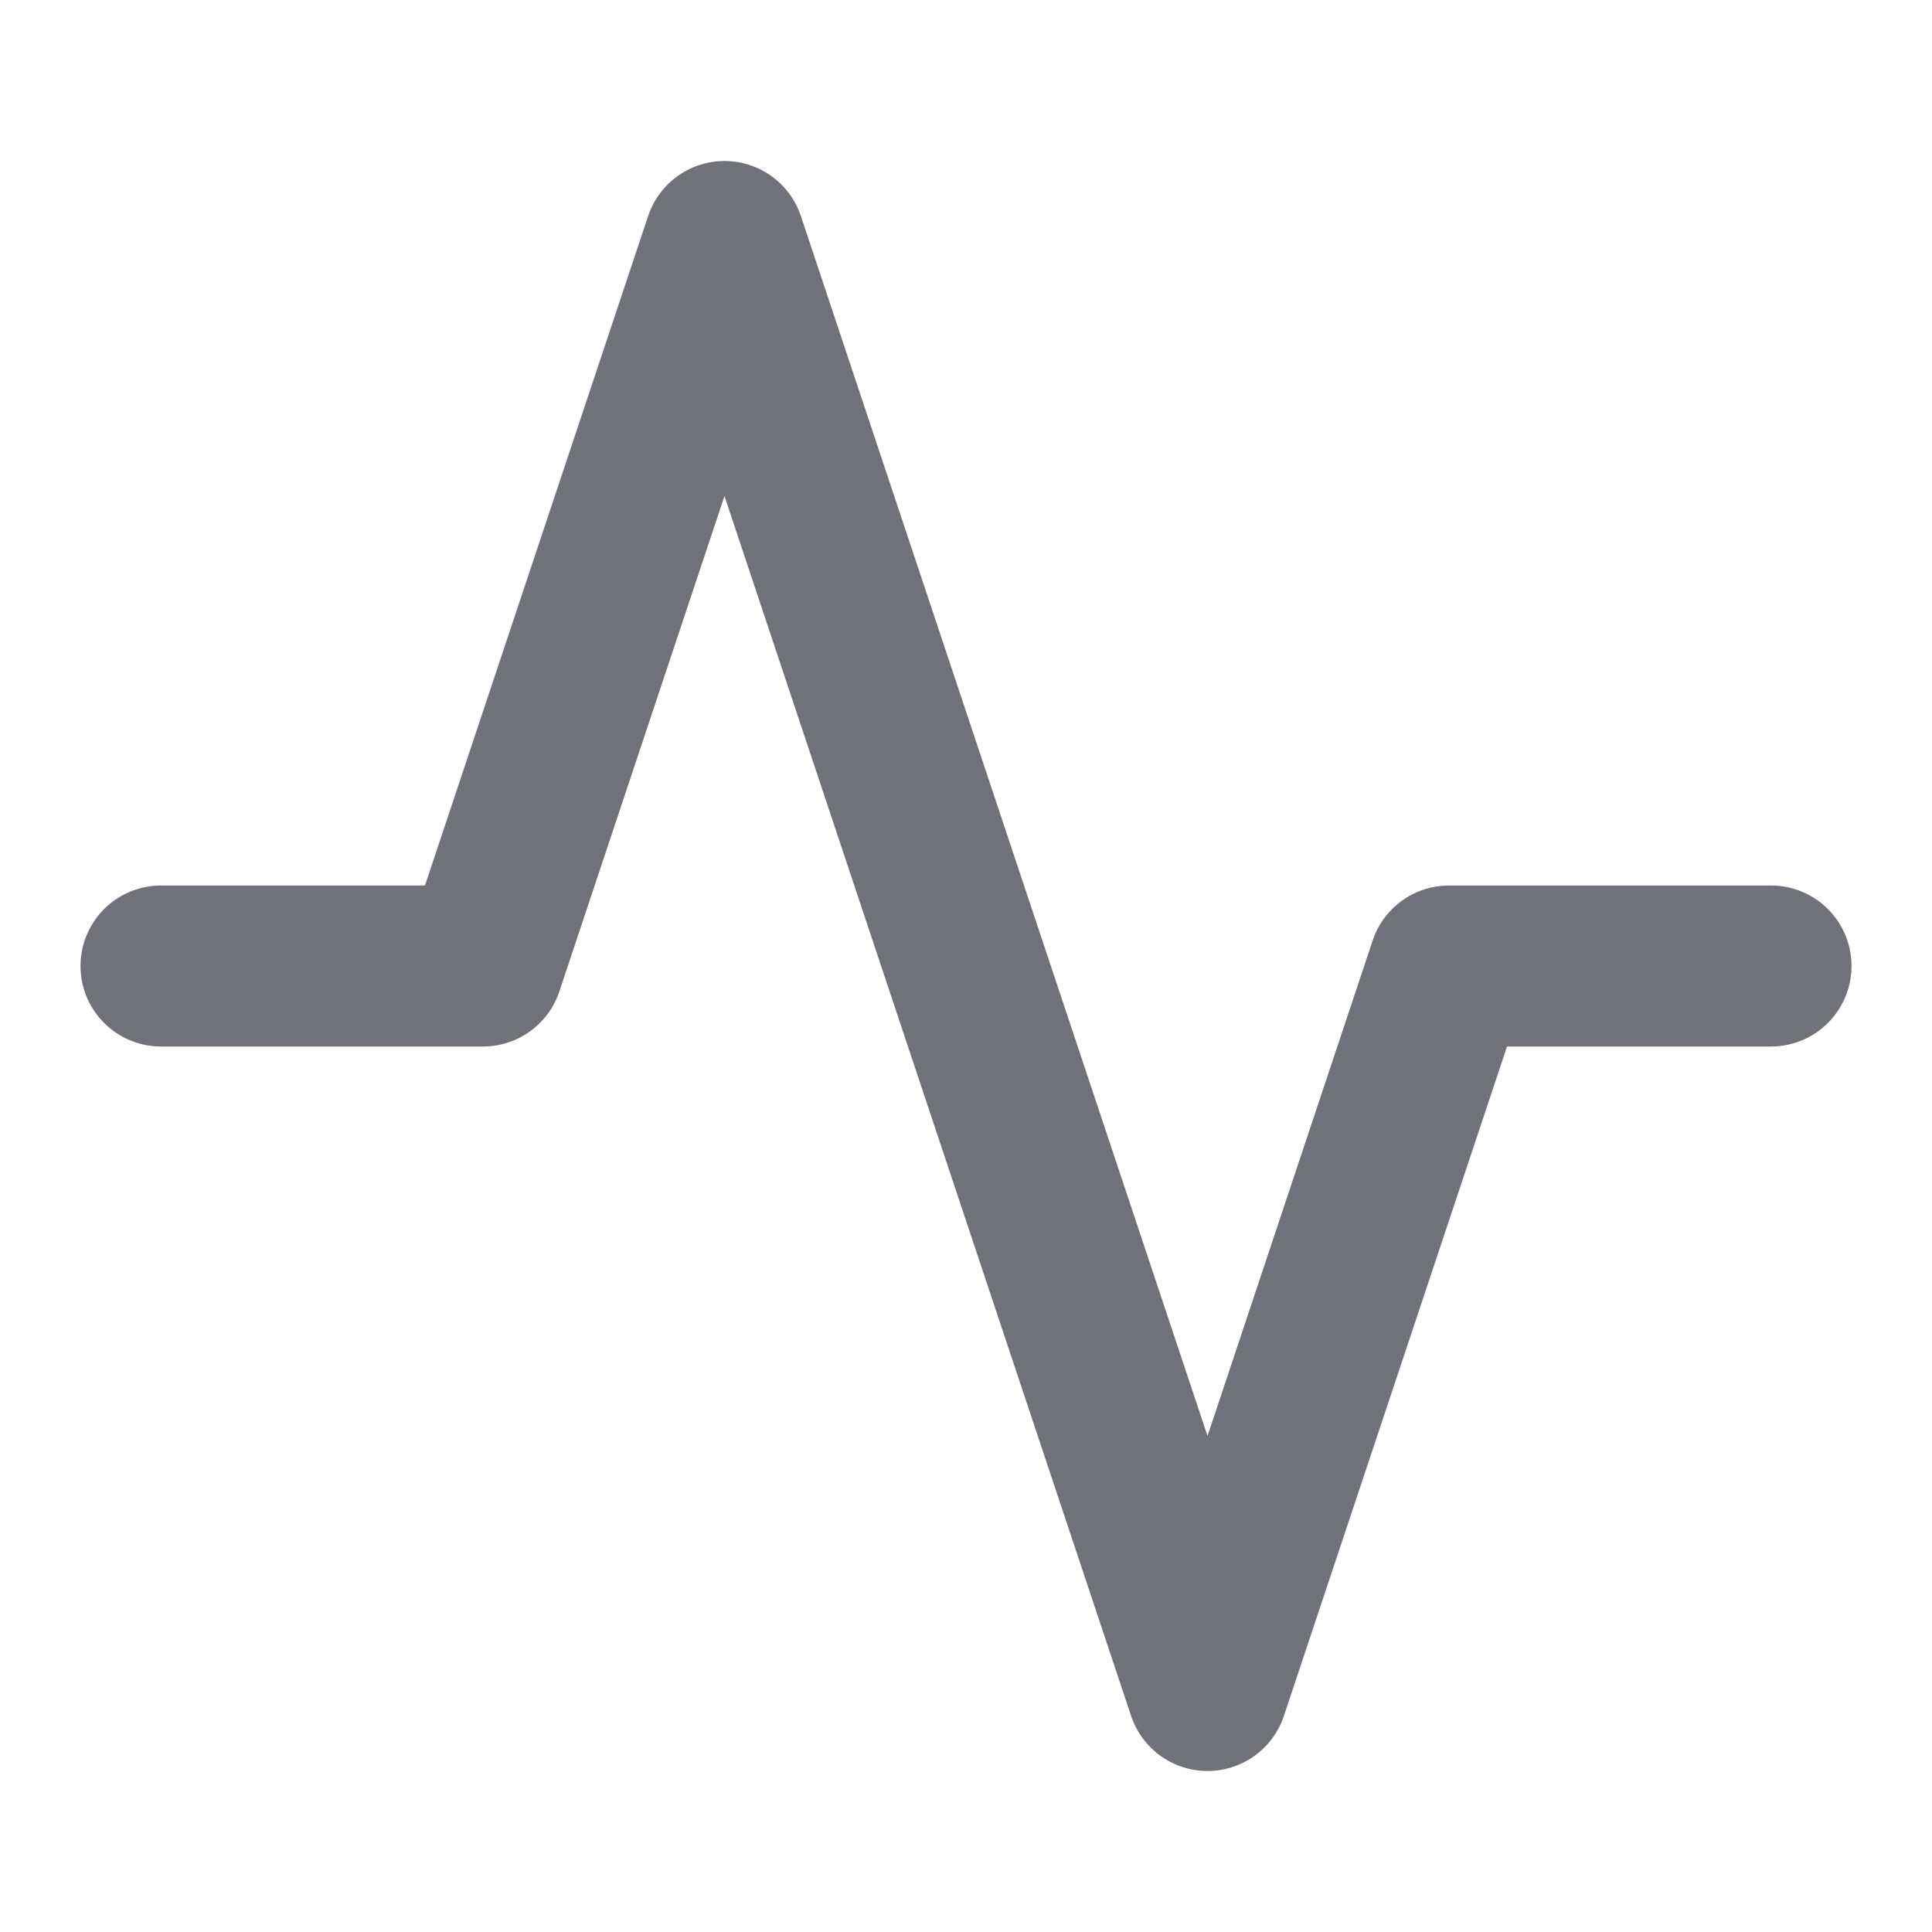
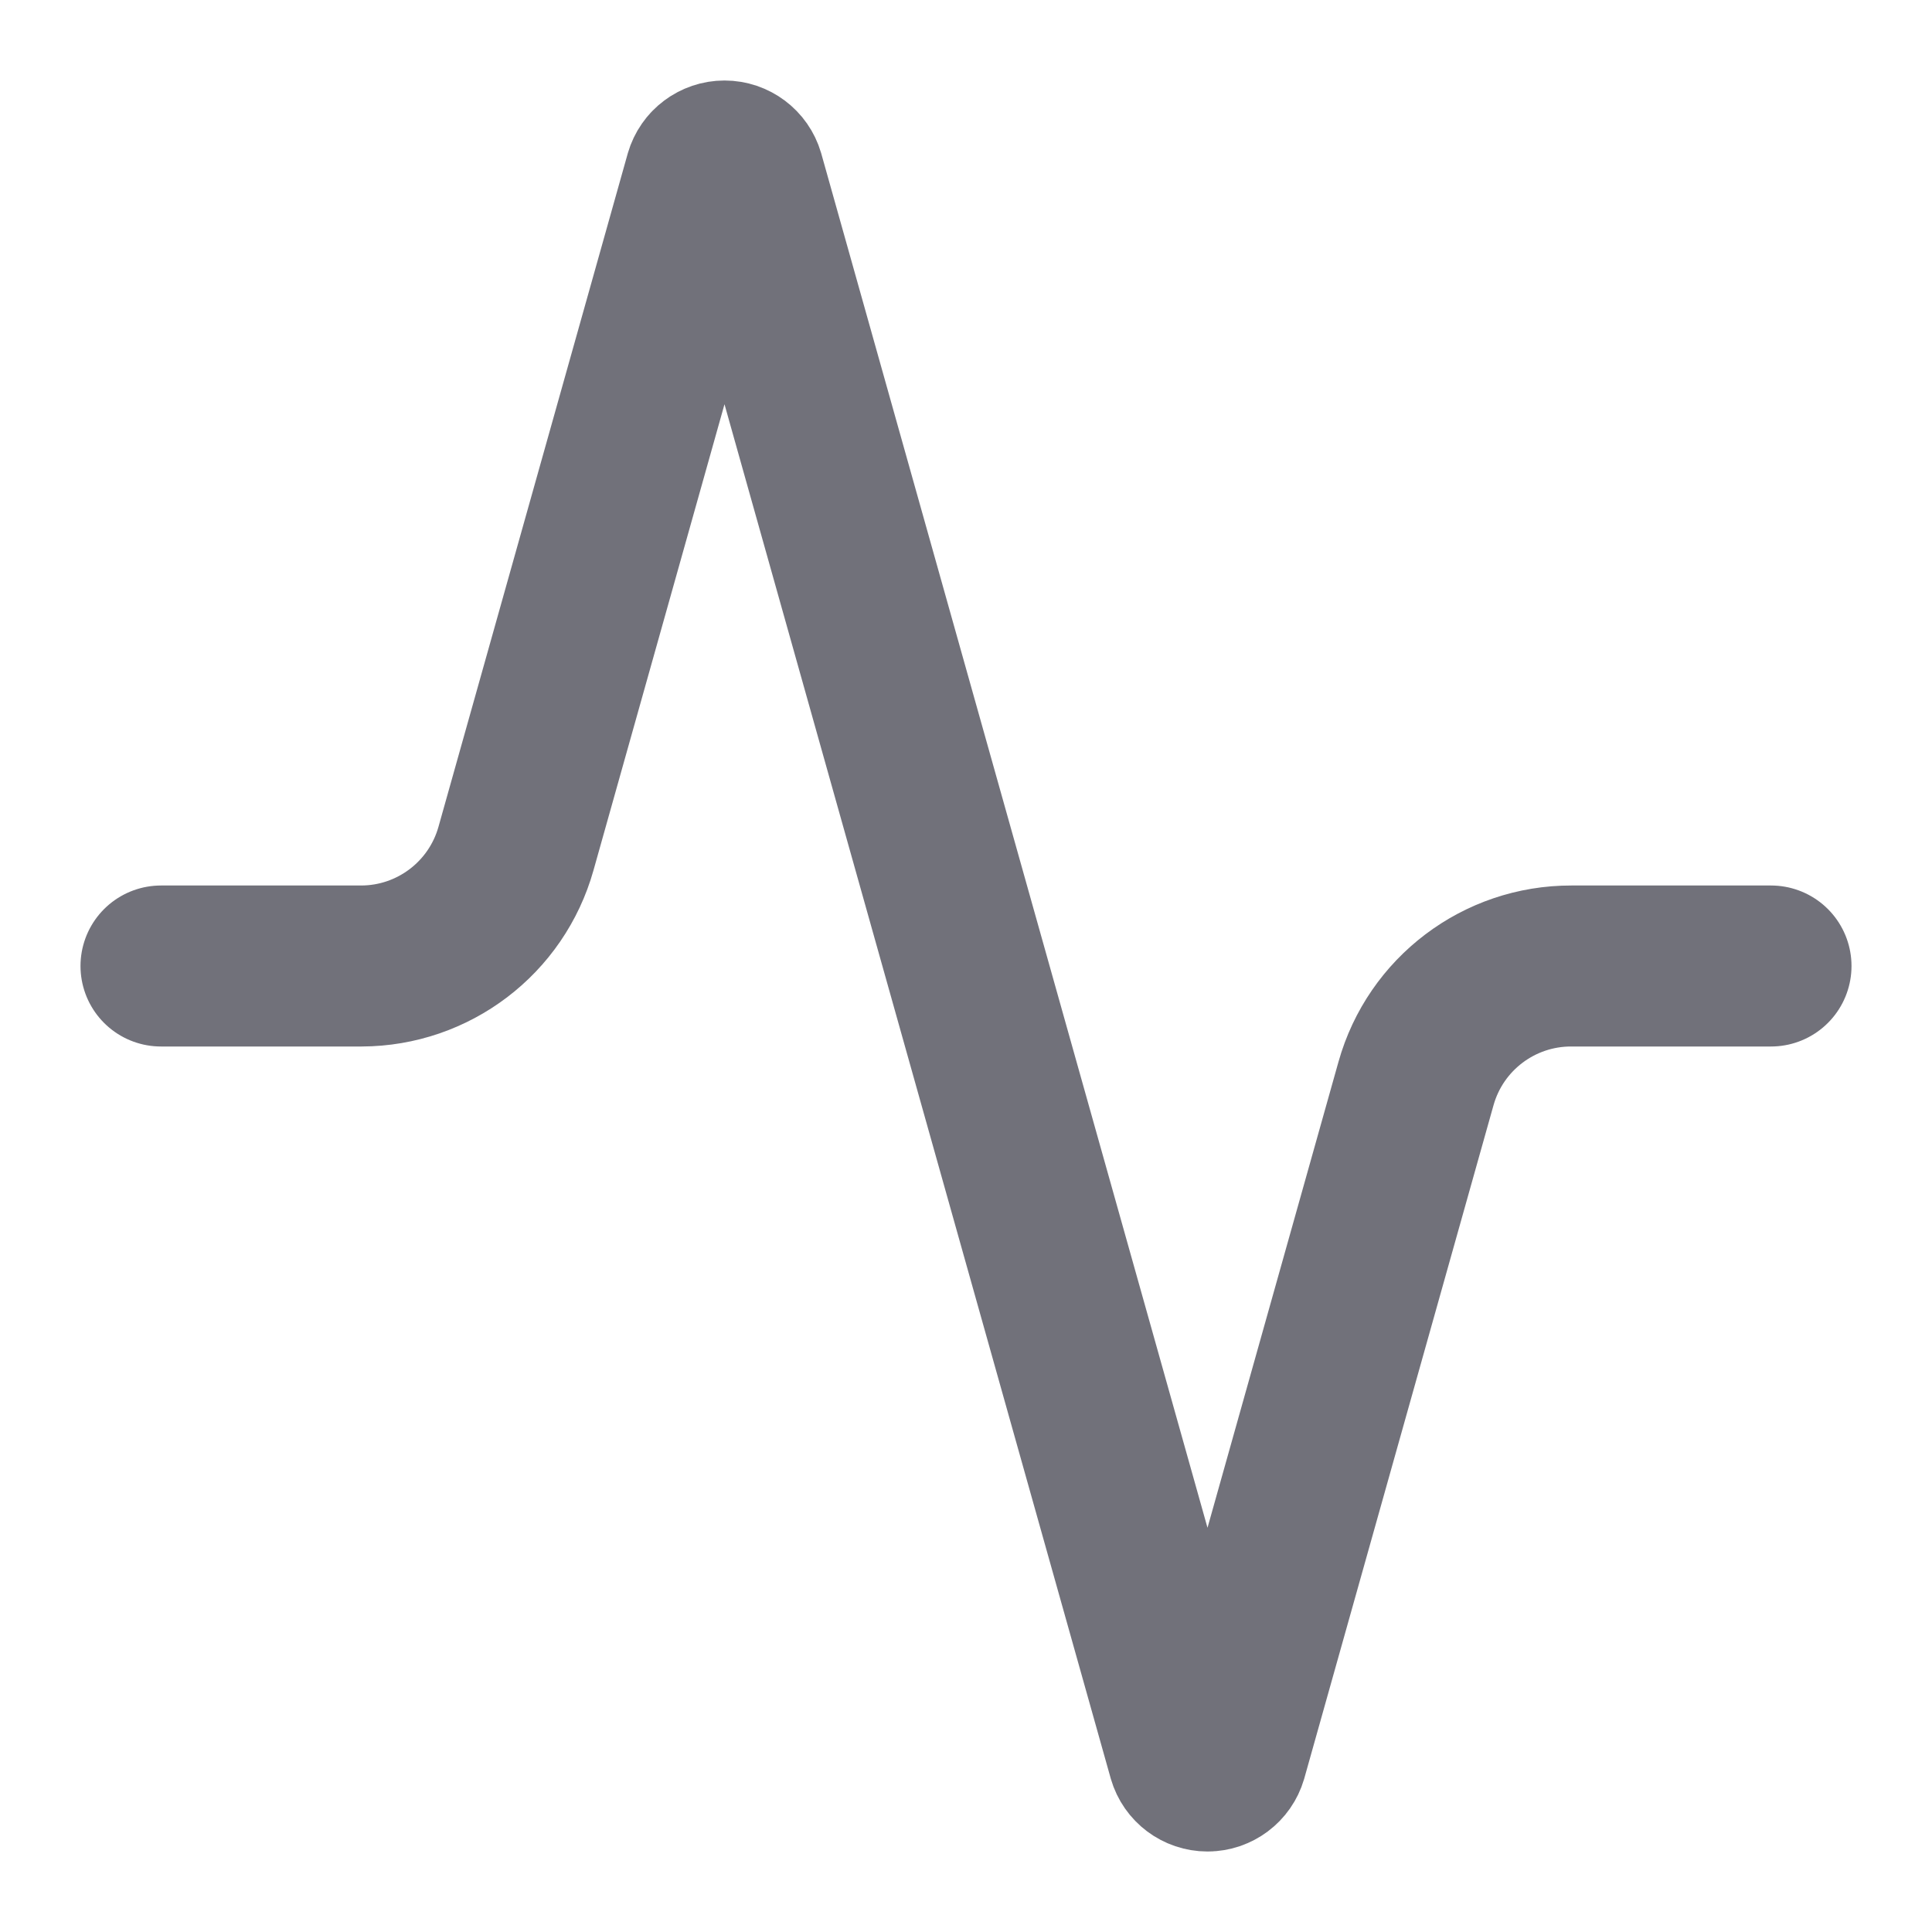
<svg xmlns="http://www.w3.org/2000/svg" width="24" height="24" viewBox="0 0 24 24" fill="none" stroke="#71717a" stroke-width="2" stroke-linecap="round" stroke-linejoin="round">
-   <path d="M22 12h-4l-3 9L9 3l-3 9H2" />
+   <path d="M22 12h-2.48a2 2 0 0 0-1.93 1.46l-2.35 8.36a.25.25 0 0 1-.48 0L9.24 2.18a.25.25 0 0 0-.48 0l-2.35 8.36A2 2 0 0 1 4.49 12H2" />
</svg>
